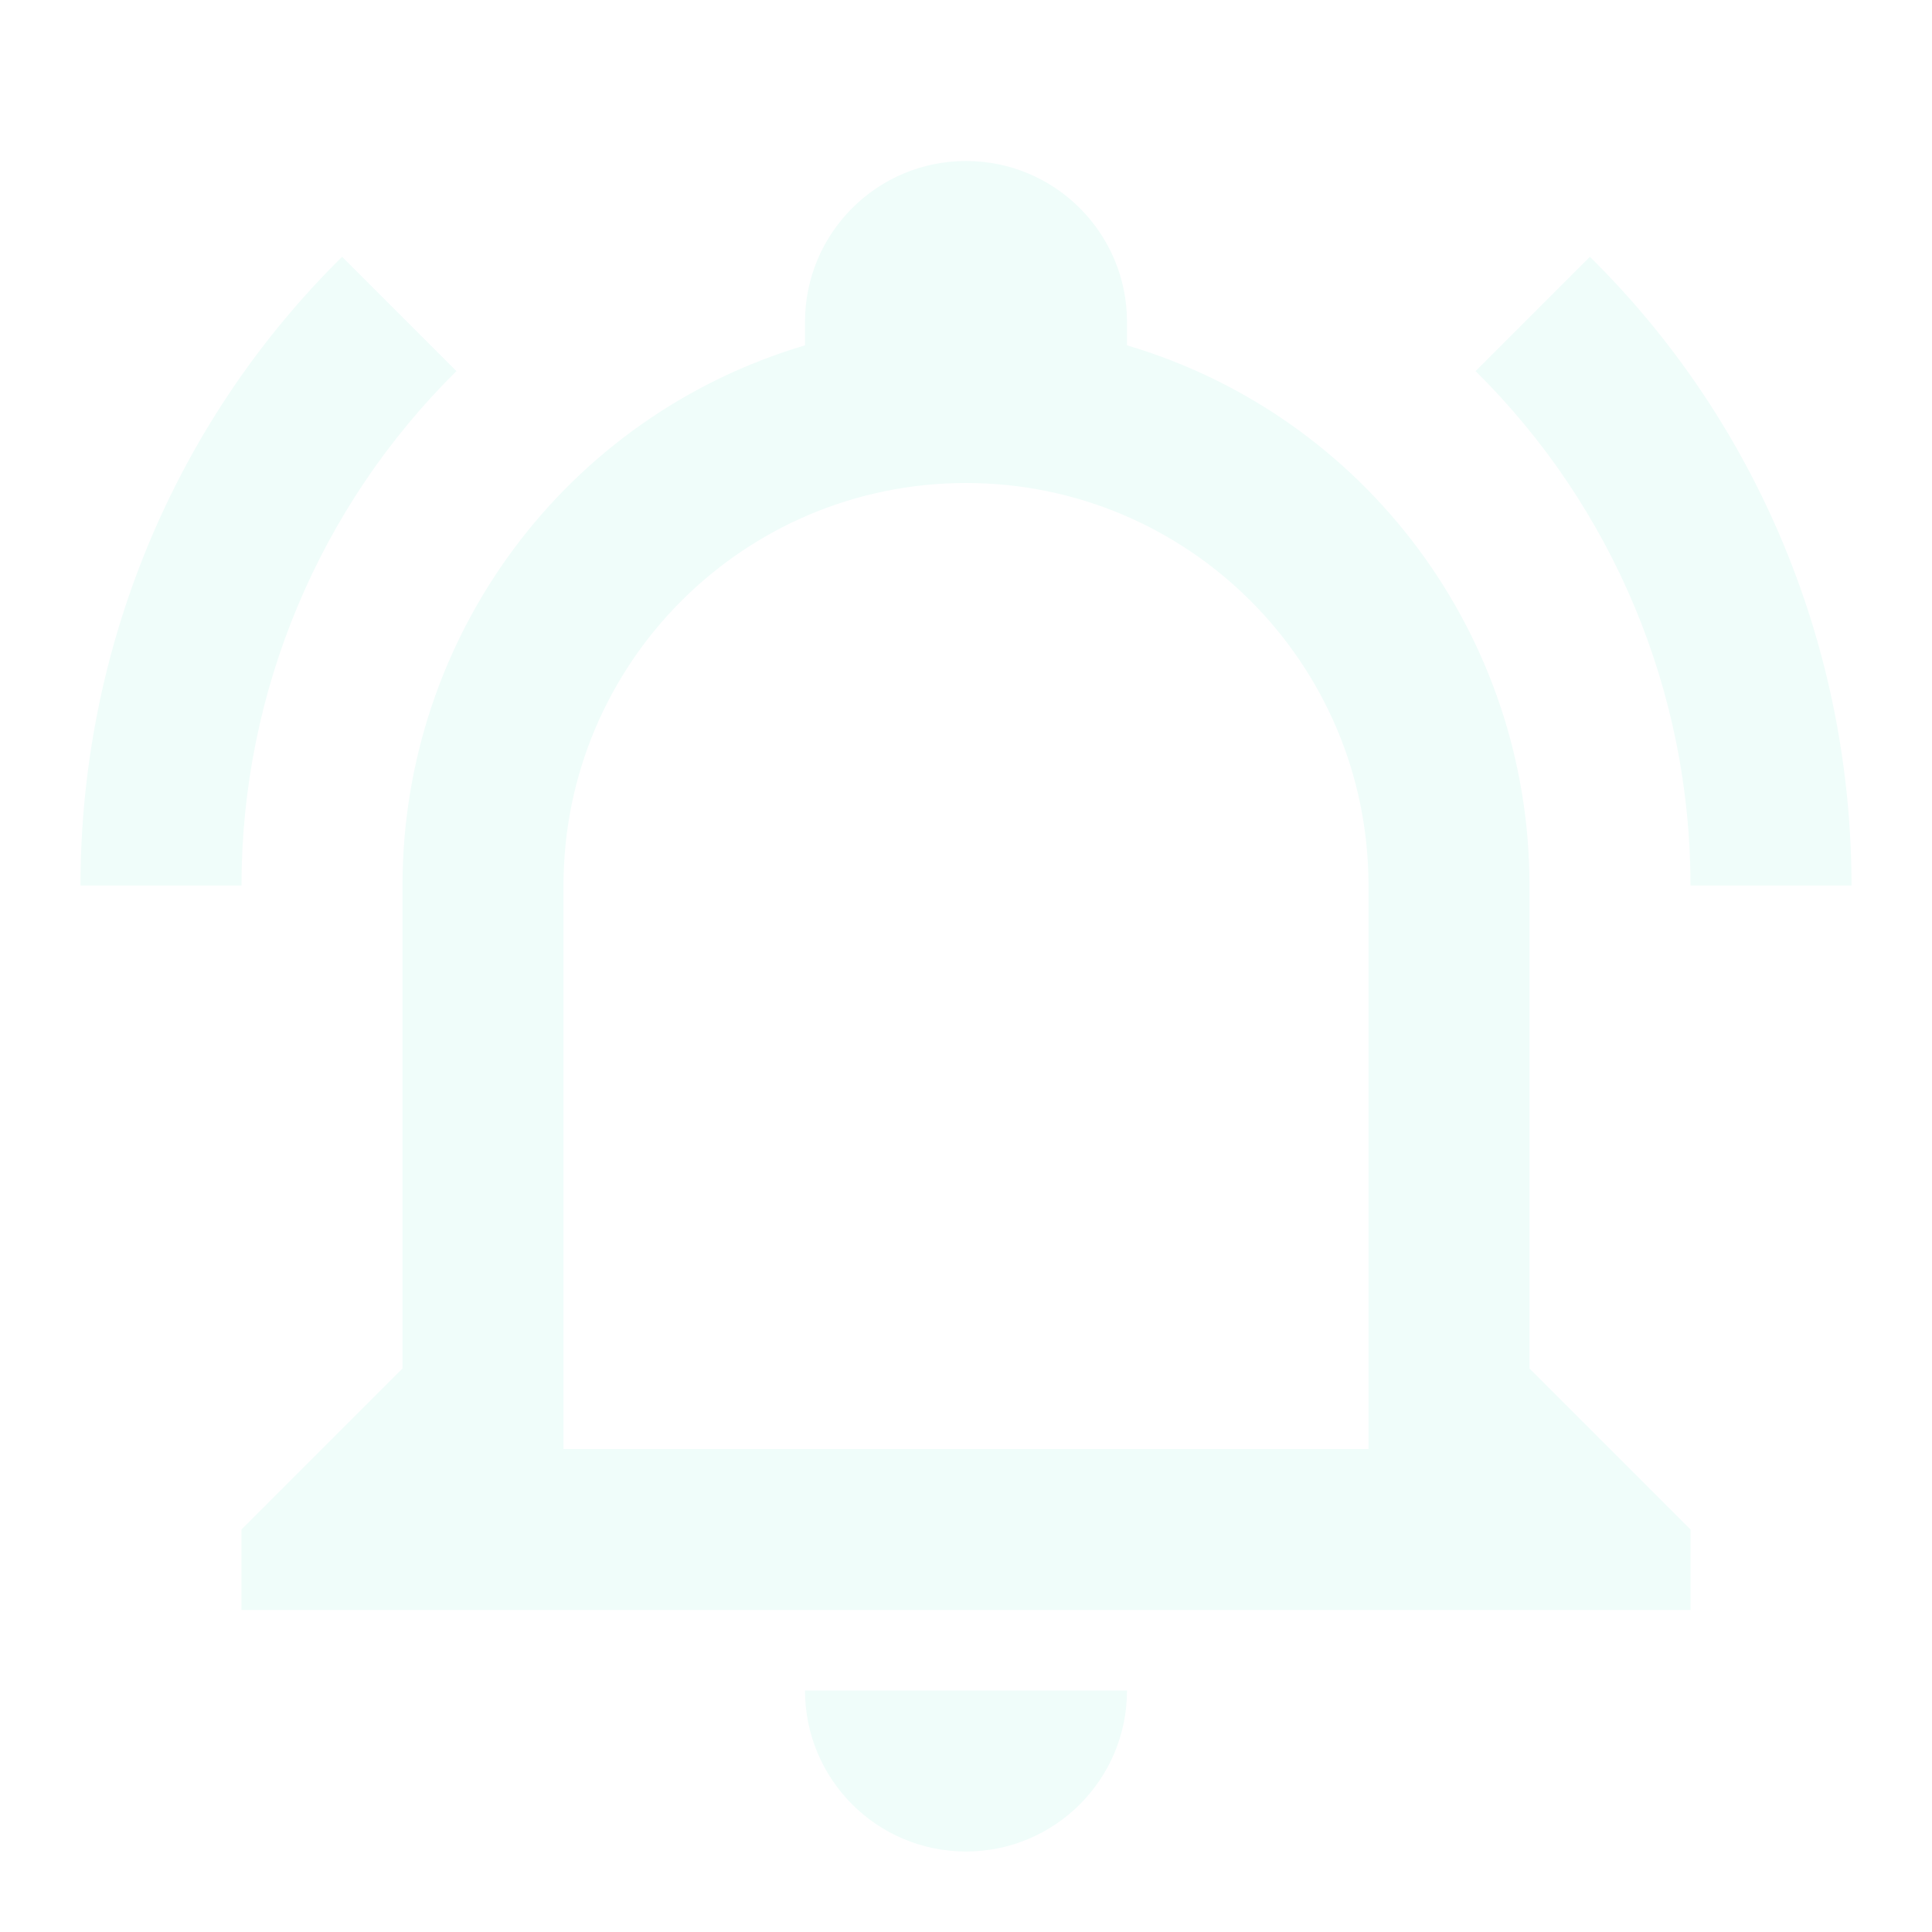
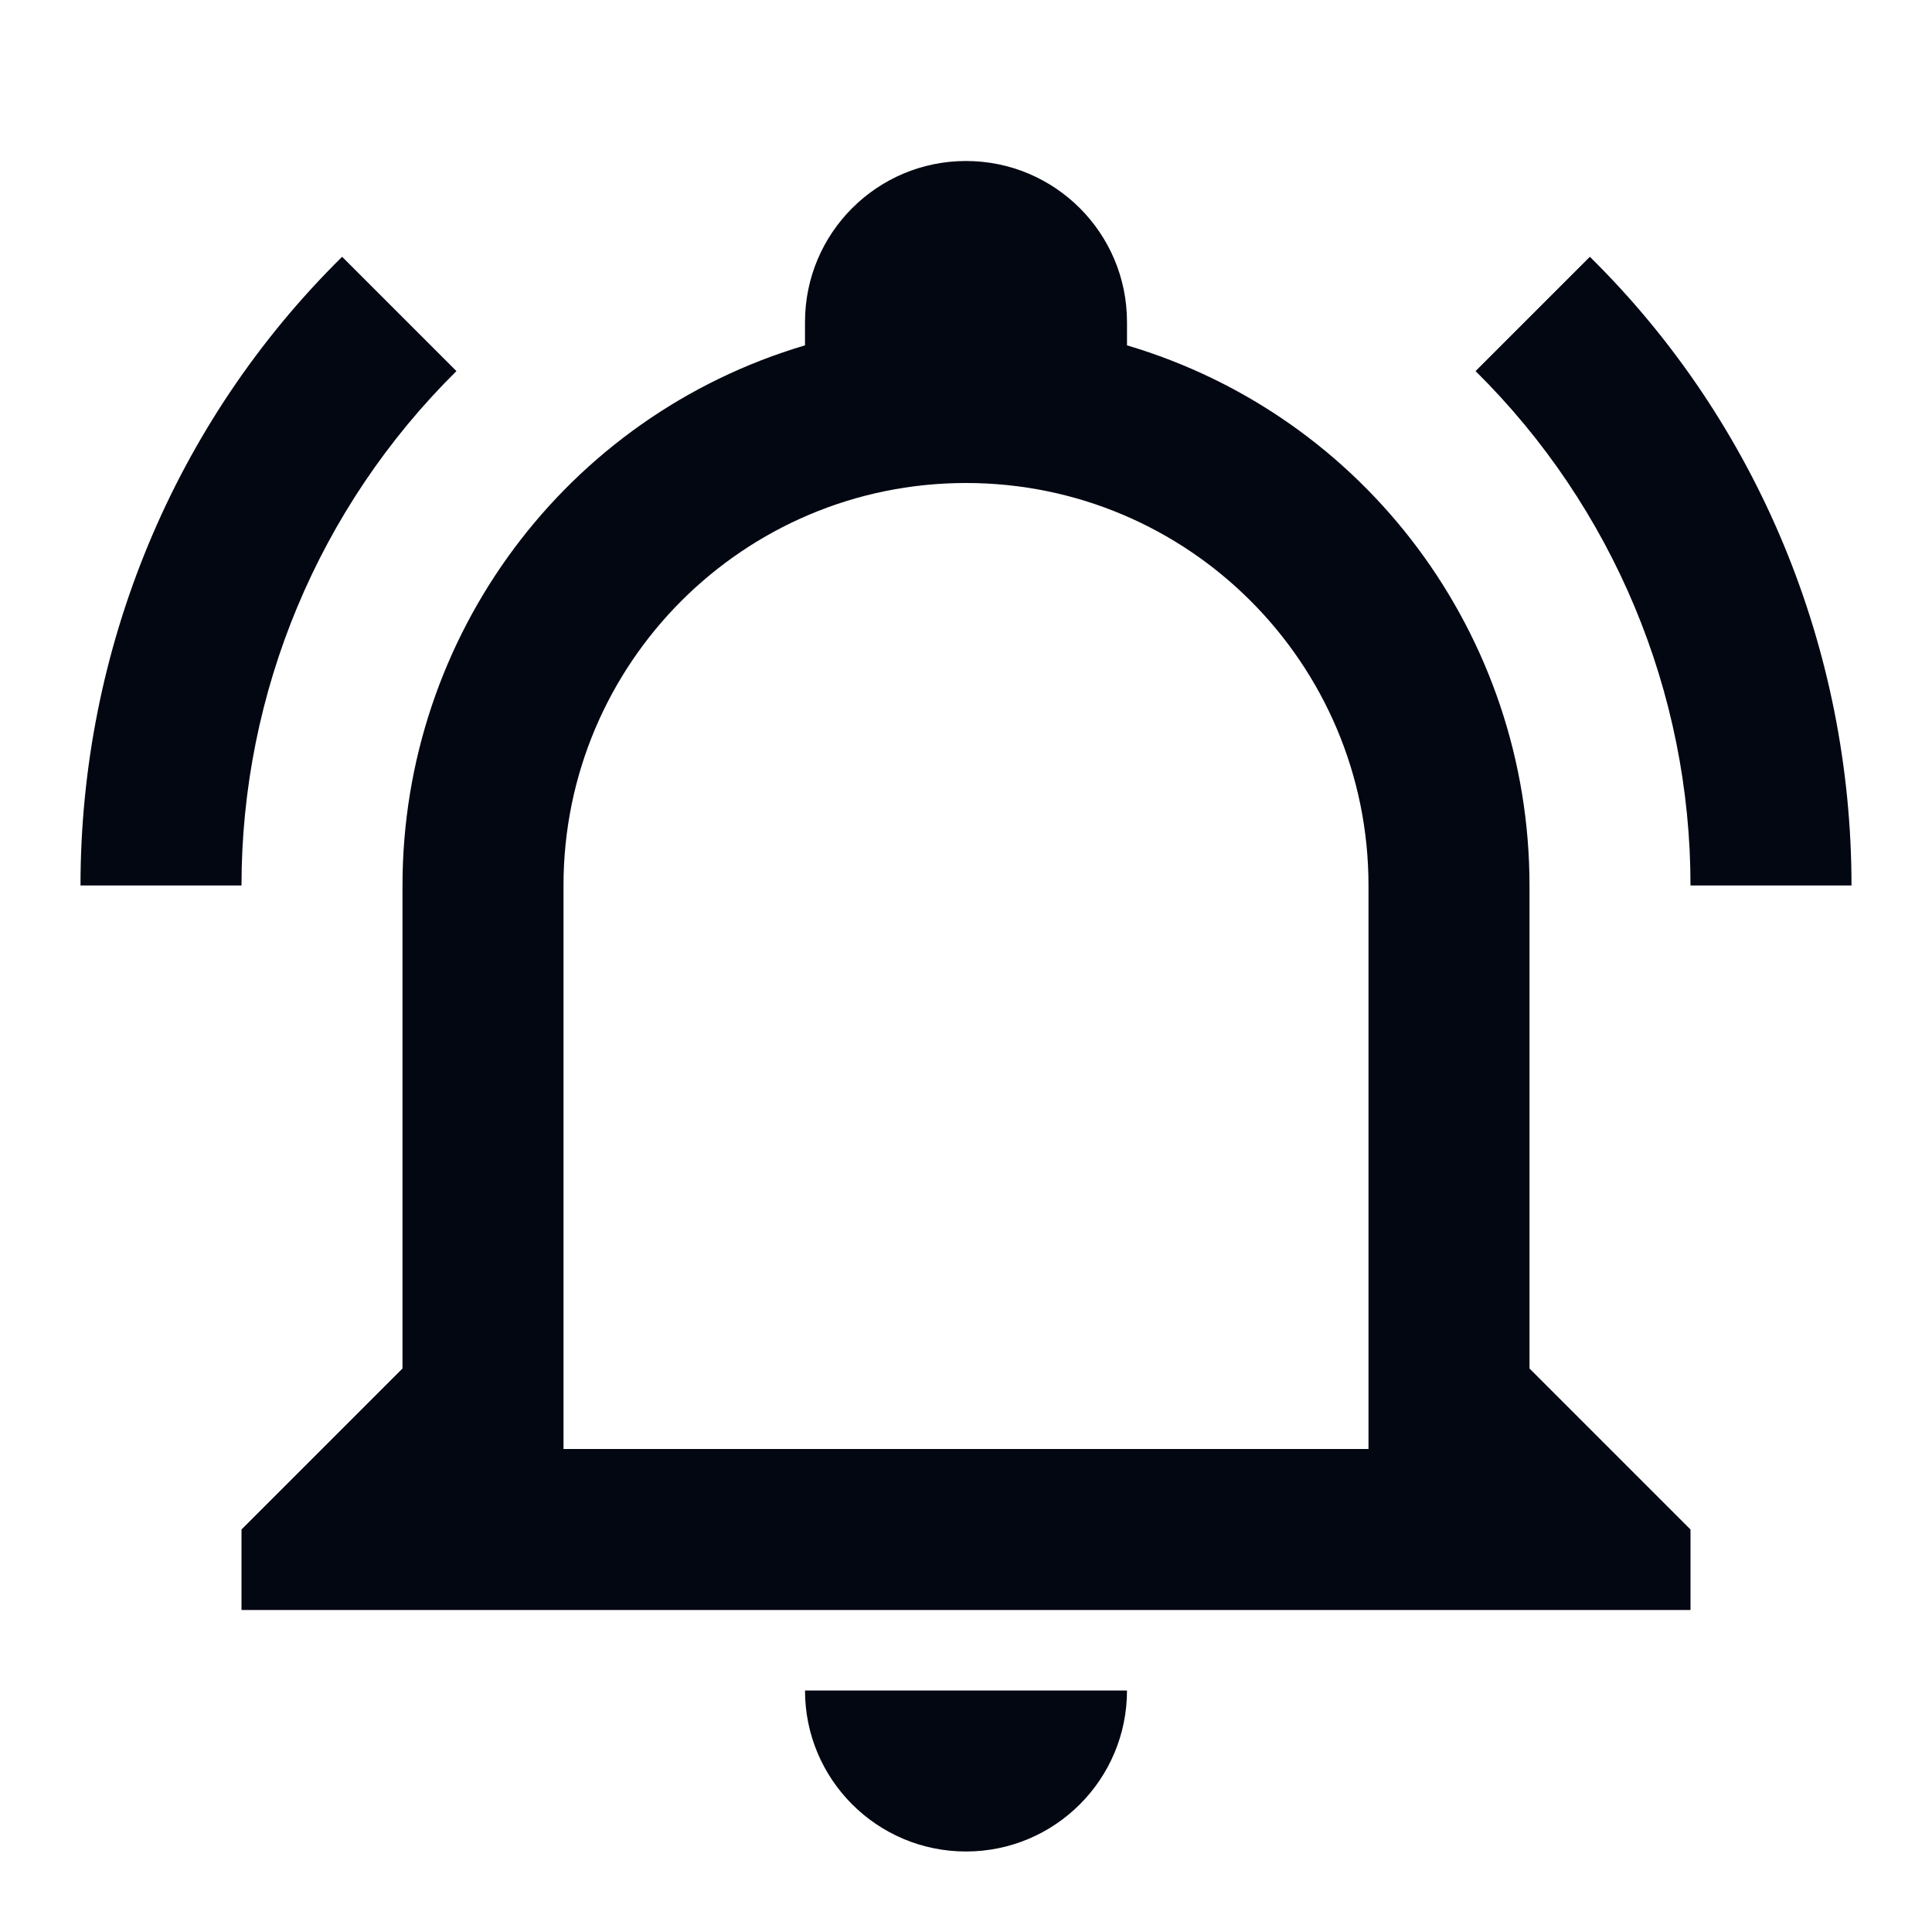
<svg xmlns="http://www.w3.org/2000/svg" viewBox="0 0 24 24">
-   <path fill="#f0fdfa" d="M10,21H14A2,2 0 0,1 12,23A2,2 0 0,1 10,21M21,19V20H3V19L5,17V11C5,7.9 7.03,5.17 10,4.29C10,4.19 10,4.1 10,4A2,2 0 0,1 12,2A2,2 0 0,1 14,4C14,4.1 14,4.19 14,4.29C16.97,5.17 19,7.9 19,11V17L21,19M17,11A5,5 0 0,0 12,6A5,5 0 0,0 7,11V18H17V11M19.75,3.19L18.33,4.61C20.04,6.3 21,8.6 21,11H23C23,8.07 21.84,5.25 19.75,3.19M1,11H3C3,8.6 3.96,6.3 5.67,4.61L4.25,3.19C2.16,5.25 1,8.07 1,11Z" />
+   <path fill="#030712" d="M10,21H14A2,2 0 0,1 12,23A2,2 0 0,1 10,21M21,19V20H3V19L5,17V11C5,7.9 7.03,5.17 10,4.29C10,4.19 10,4.1 10,4A2,2 0 0,1 12,2A2,2 0 0,1 14,4C14,4.1 14,4.19 14,4.29C16.97,5.17 19,7.9 19,11V17L21,19M17,11A5,5 0 0,0 12,6A5,5 0 0,0 7,11V18H17V11M19.75,3.19L18.33,4.61C20.04,6.3 21,8.6 21,11H23C23,8.07 21.84,5.25 19.75,3.19M1,11H3C3,8.6 3.96,6.3 5.67,4.61L4.25,3.19C2.16,5.25 1,8.07 1,11Z" />
</svg>
